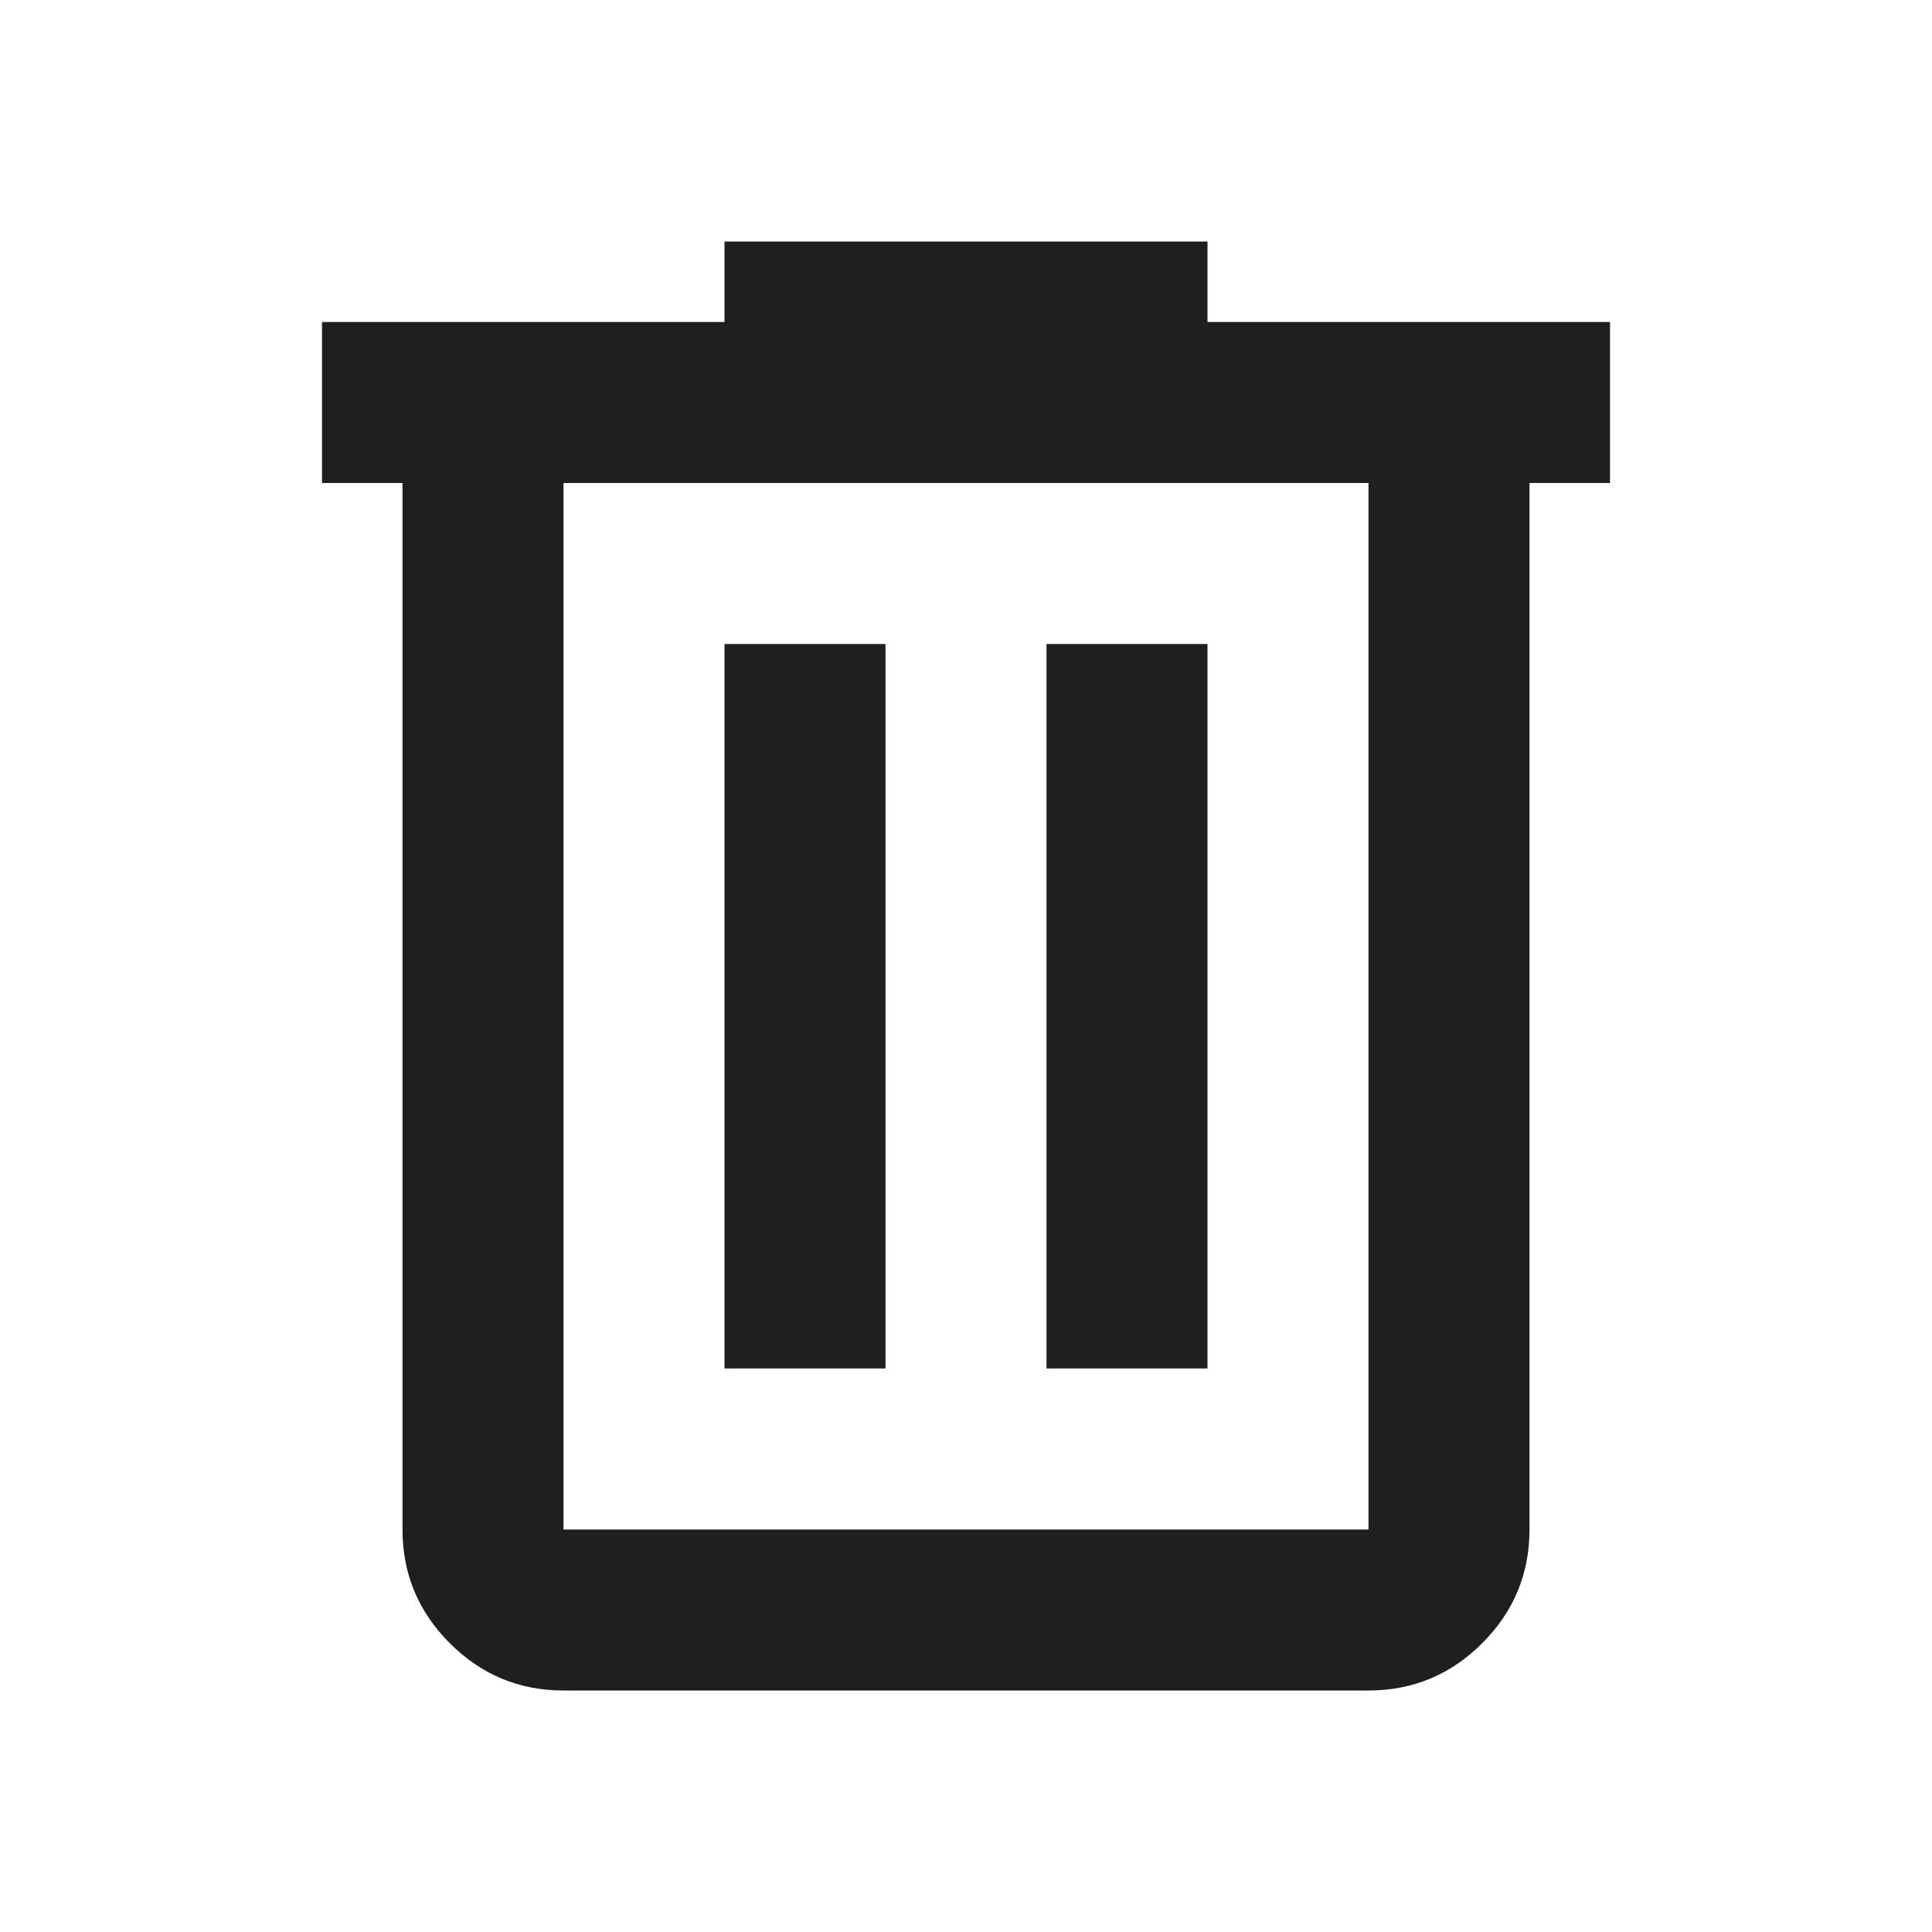
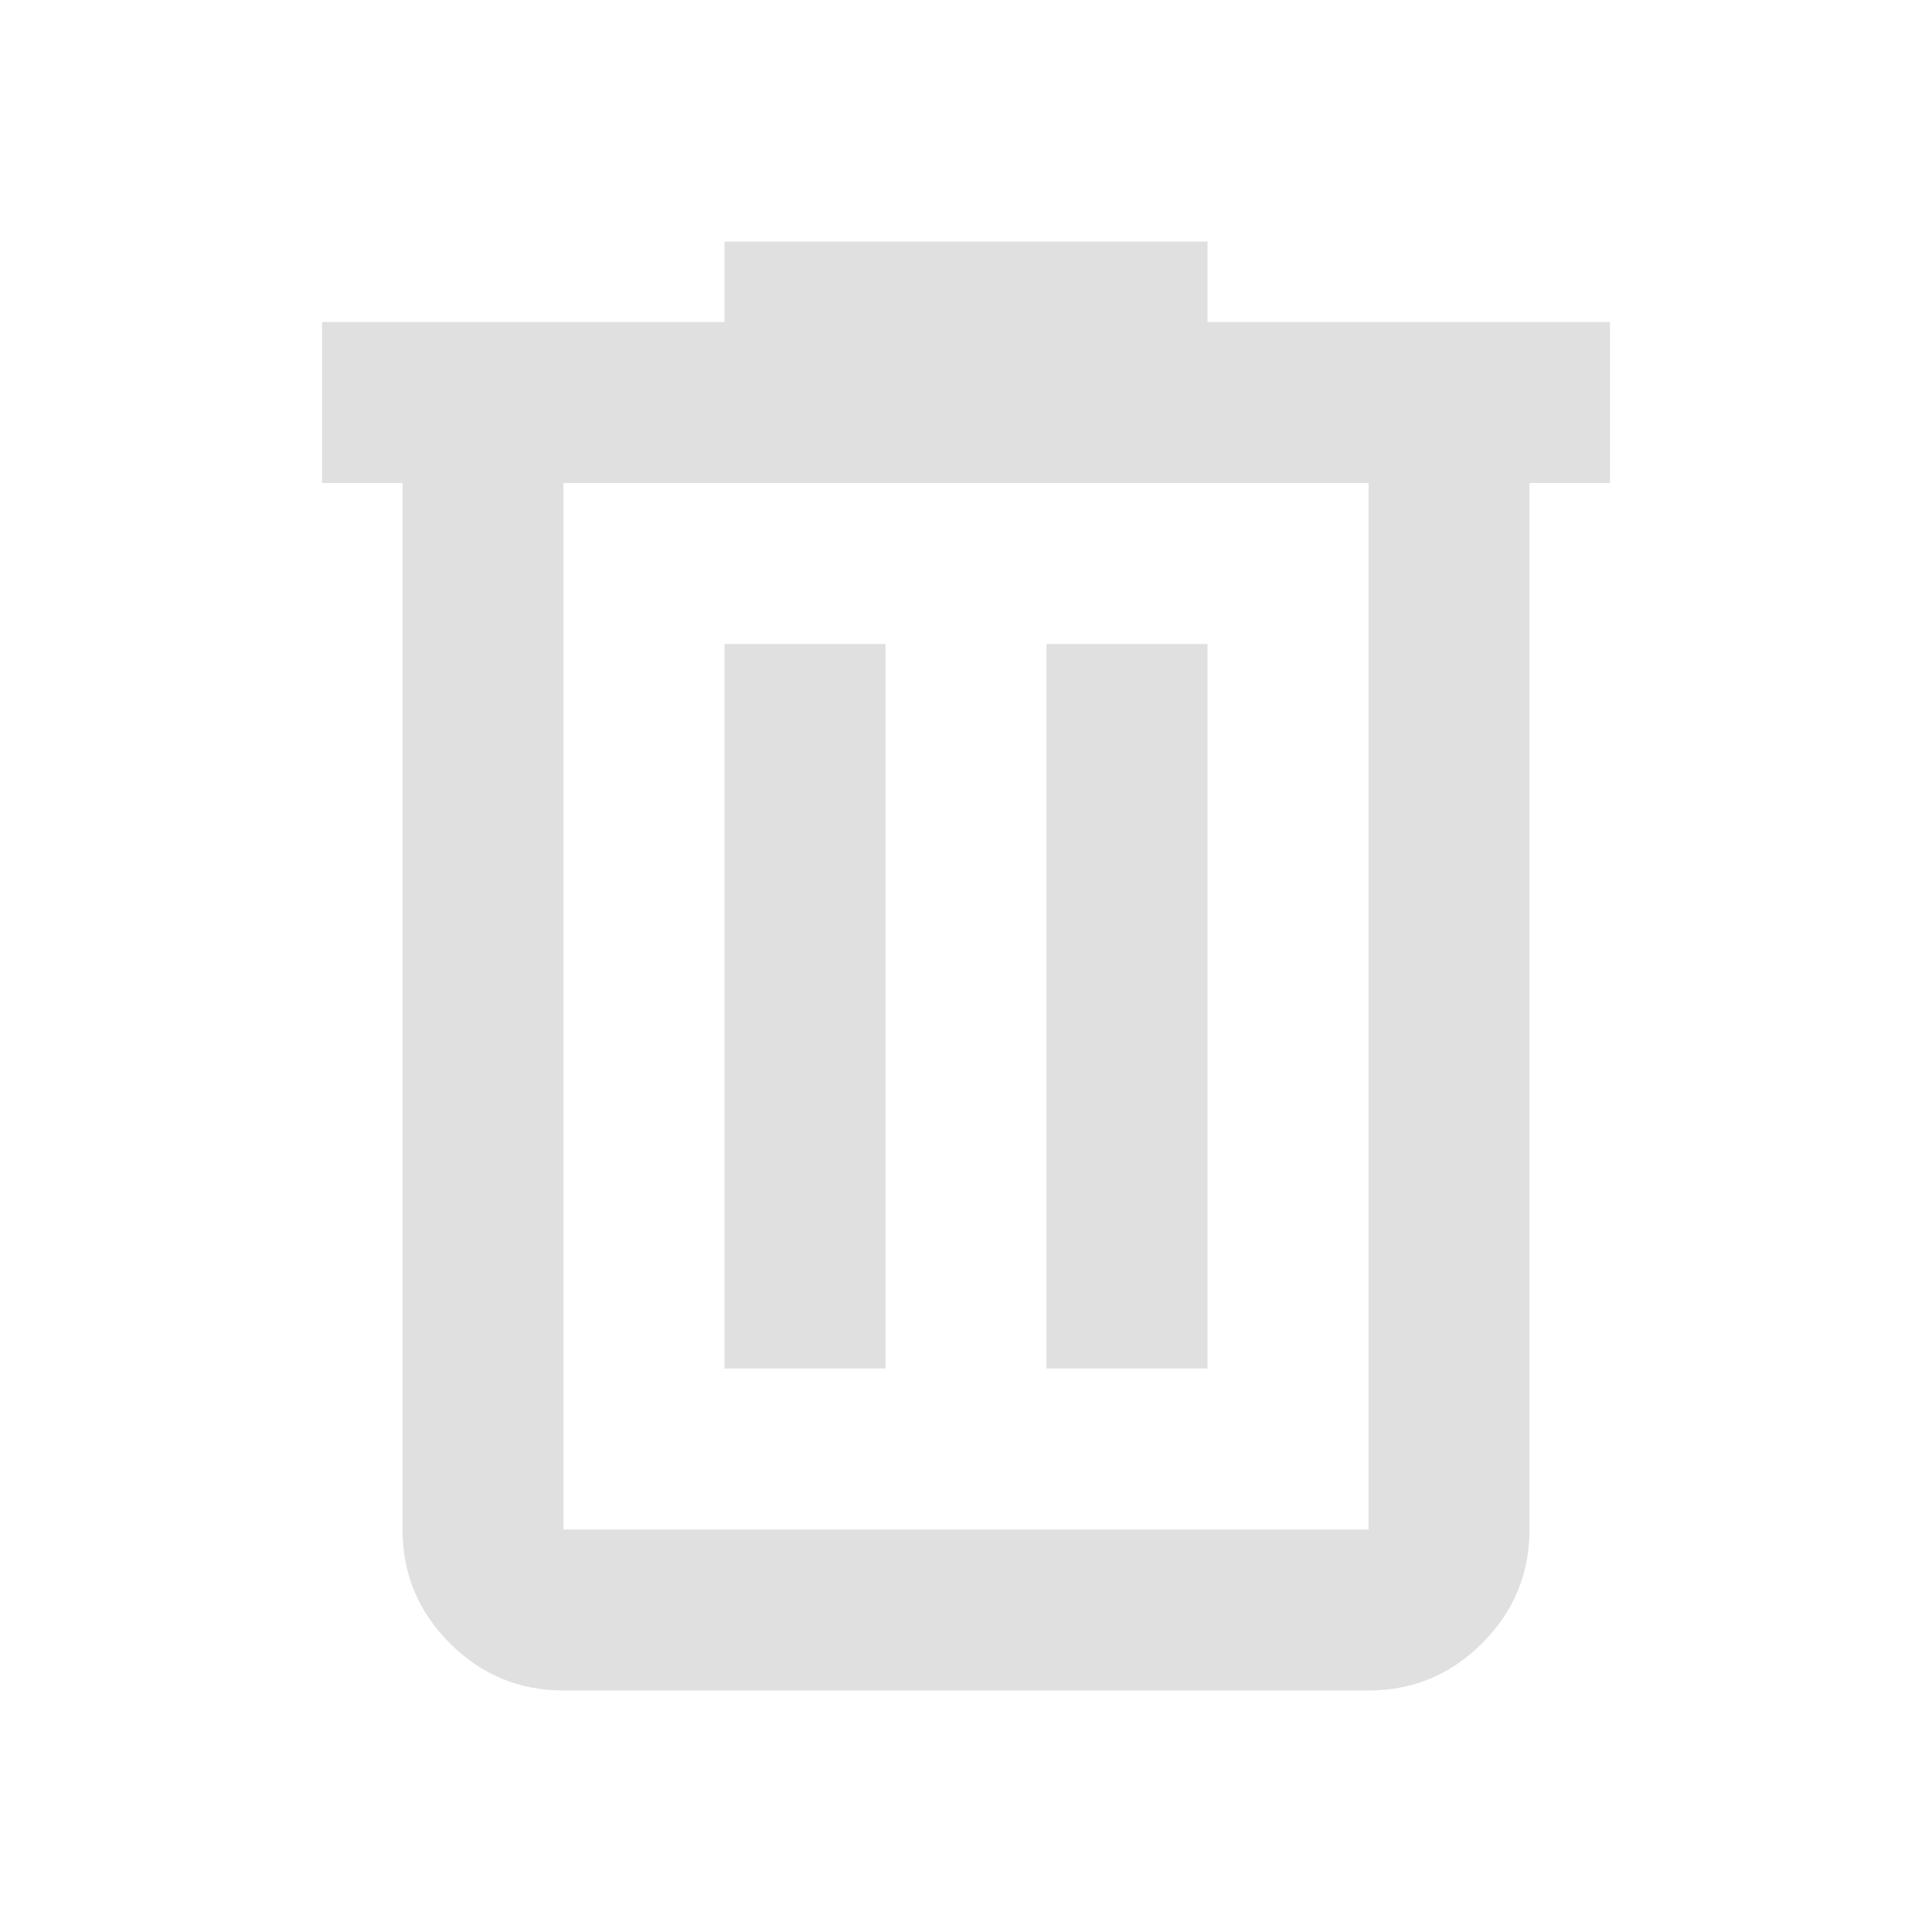
- <svg xmlns="http://www.w3.org/2000/svg" height="24px" viewBox="0 -960 960 960" width="24px" fill="#1f1f1f">
+ <svg xmlns="http://www.w3.org/2000/svg" height="24px" viewBox="0 -960 960 960" width="24px" fill="#E0E0E0">
  <path d="M280-120q-33 0-56.5-23.5T200-200v-520h-40v-80h200v-40h240v40h200v80h-40v520q0 33-23.5 56.5T680-120H280Zm400-600H280v520h400v-520ZM360-280h80v-360h-80v360Zm160 0h80v-360h-80v360ZM280-720v520-520Z" />
</svg>
